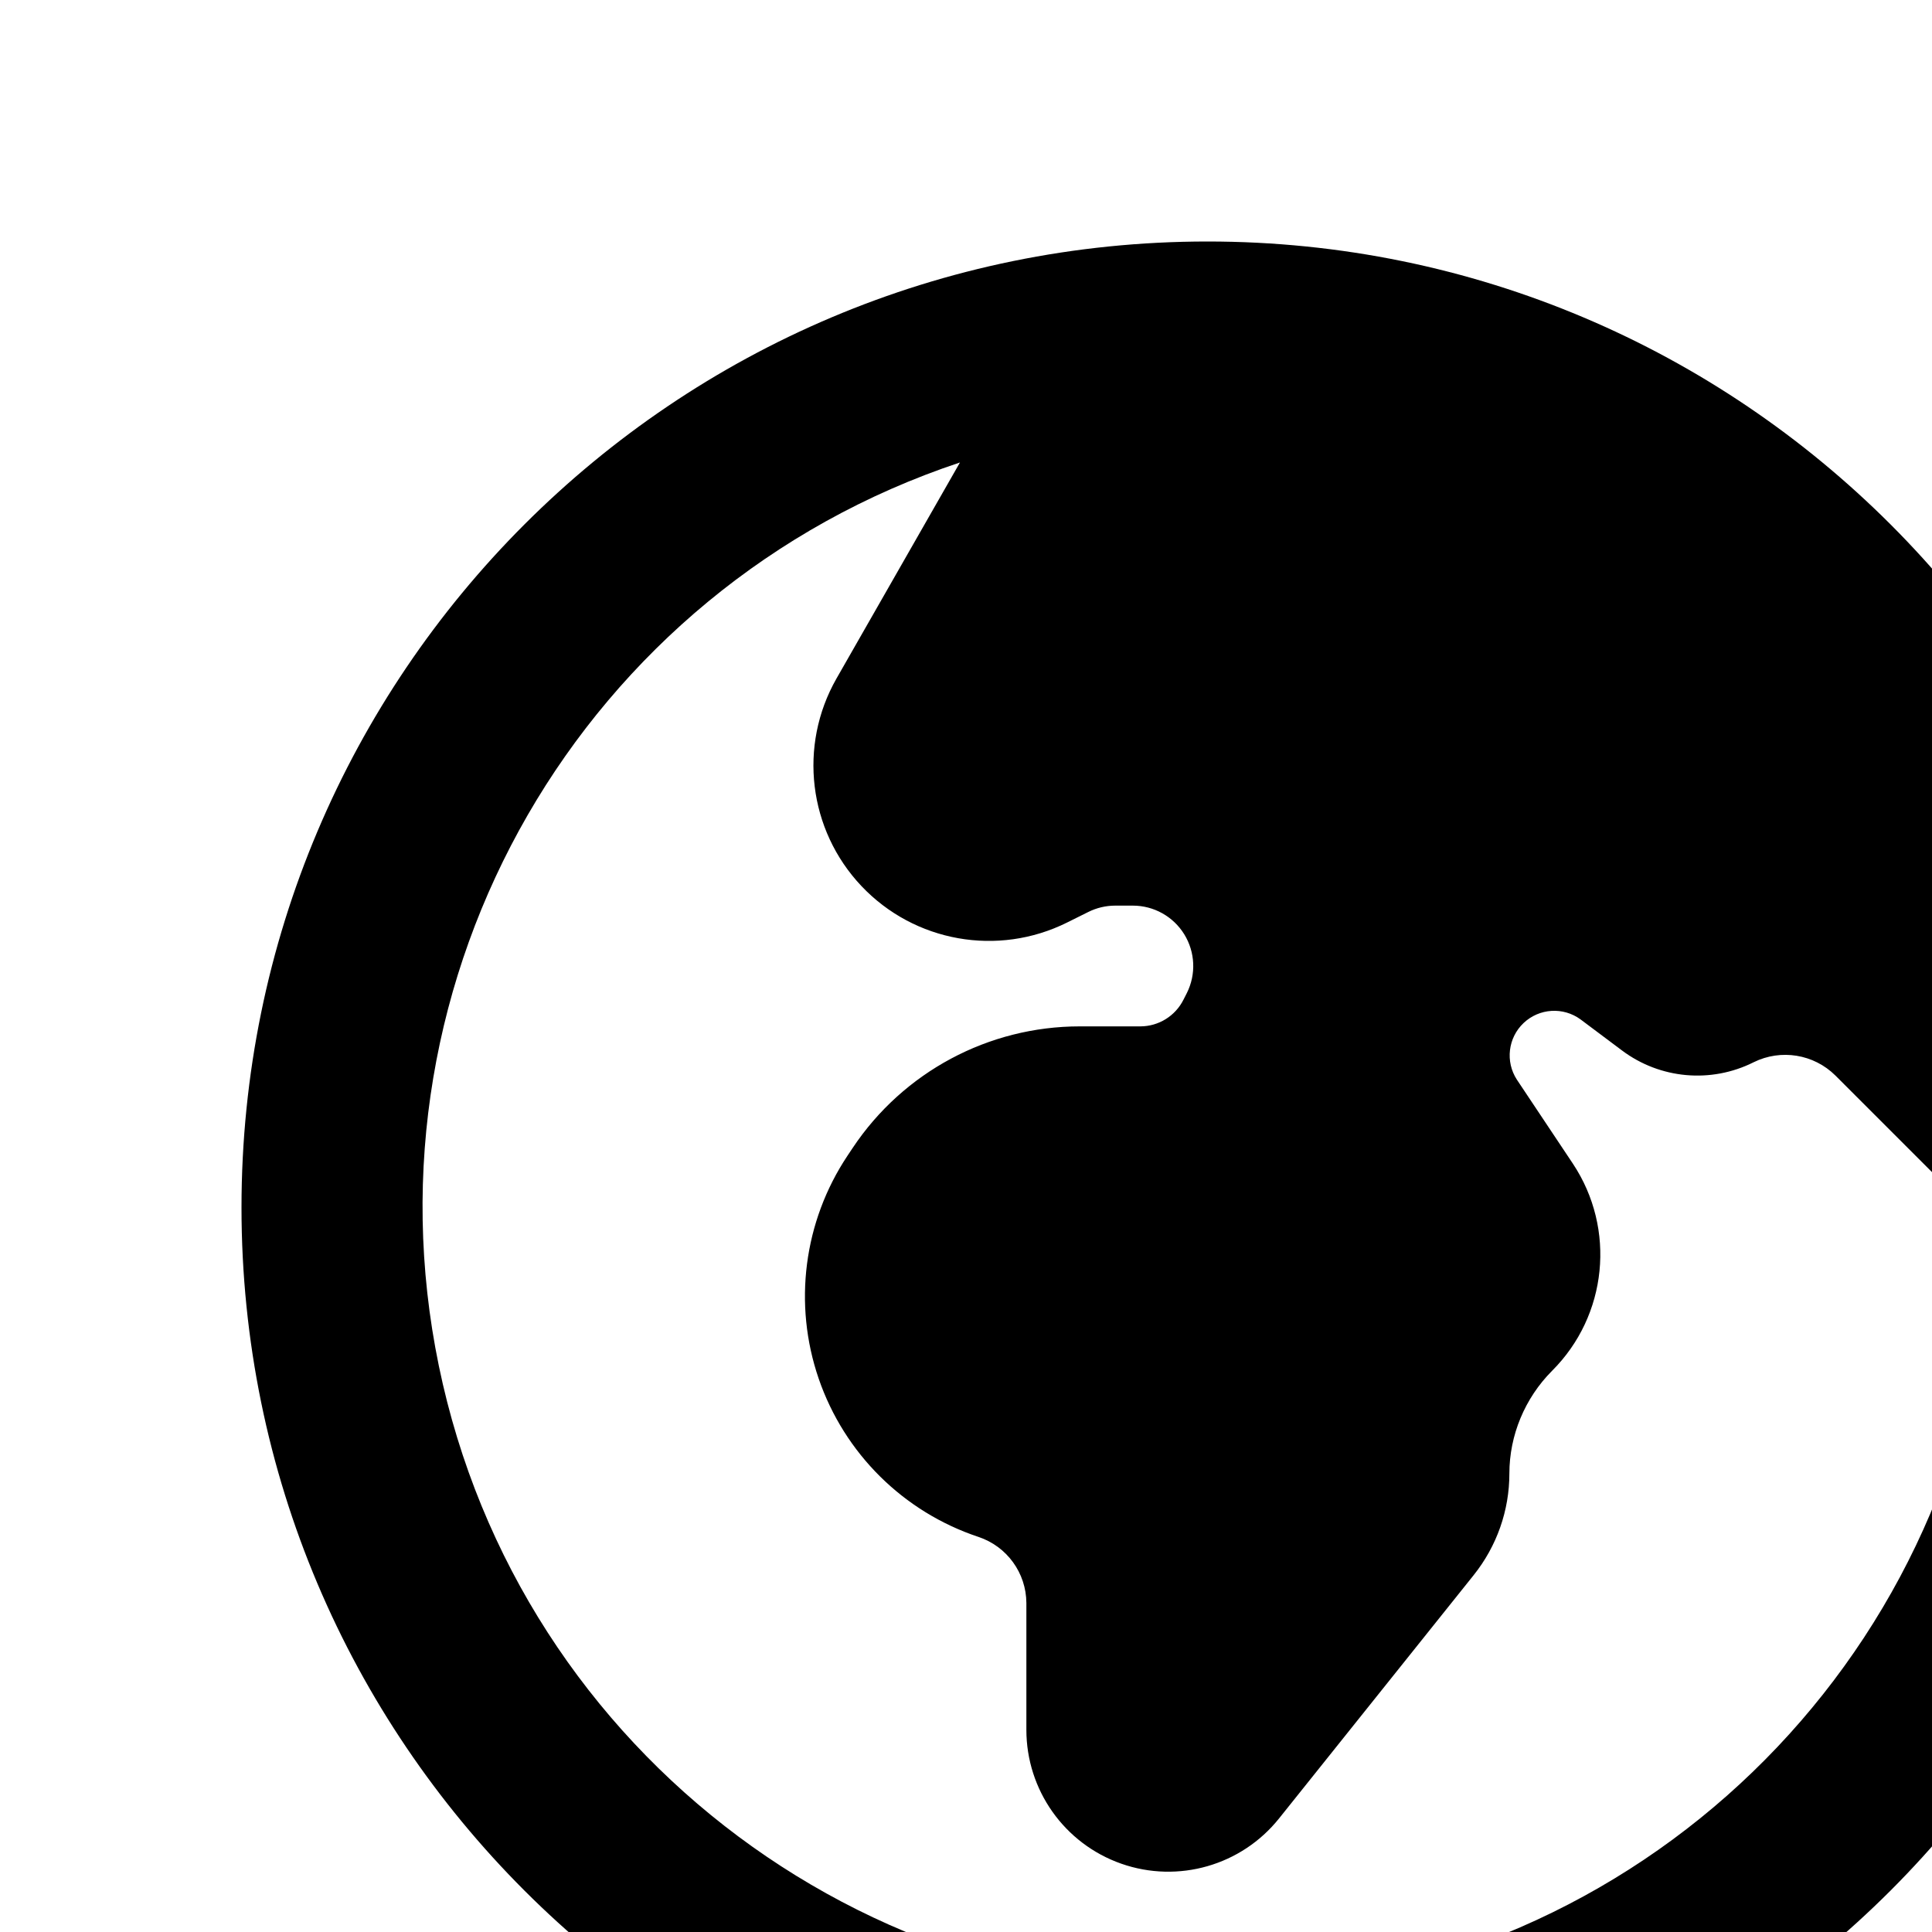
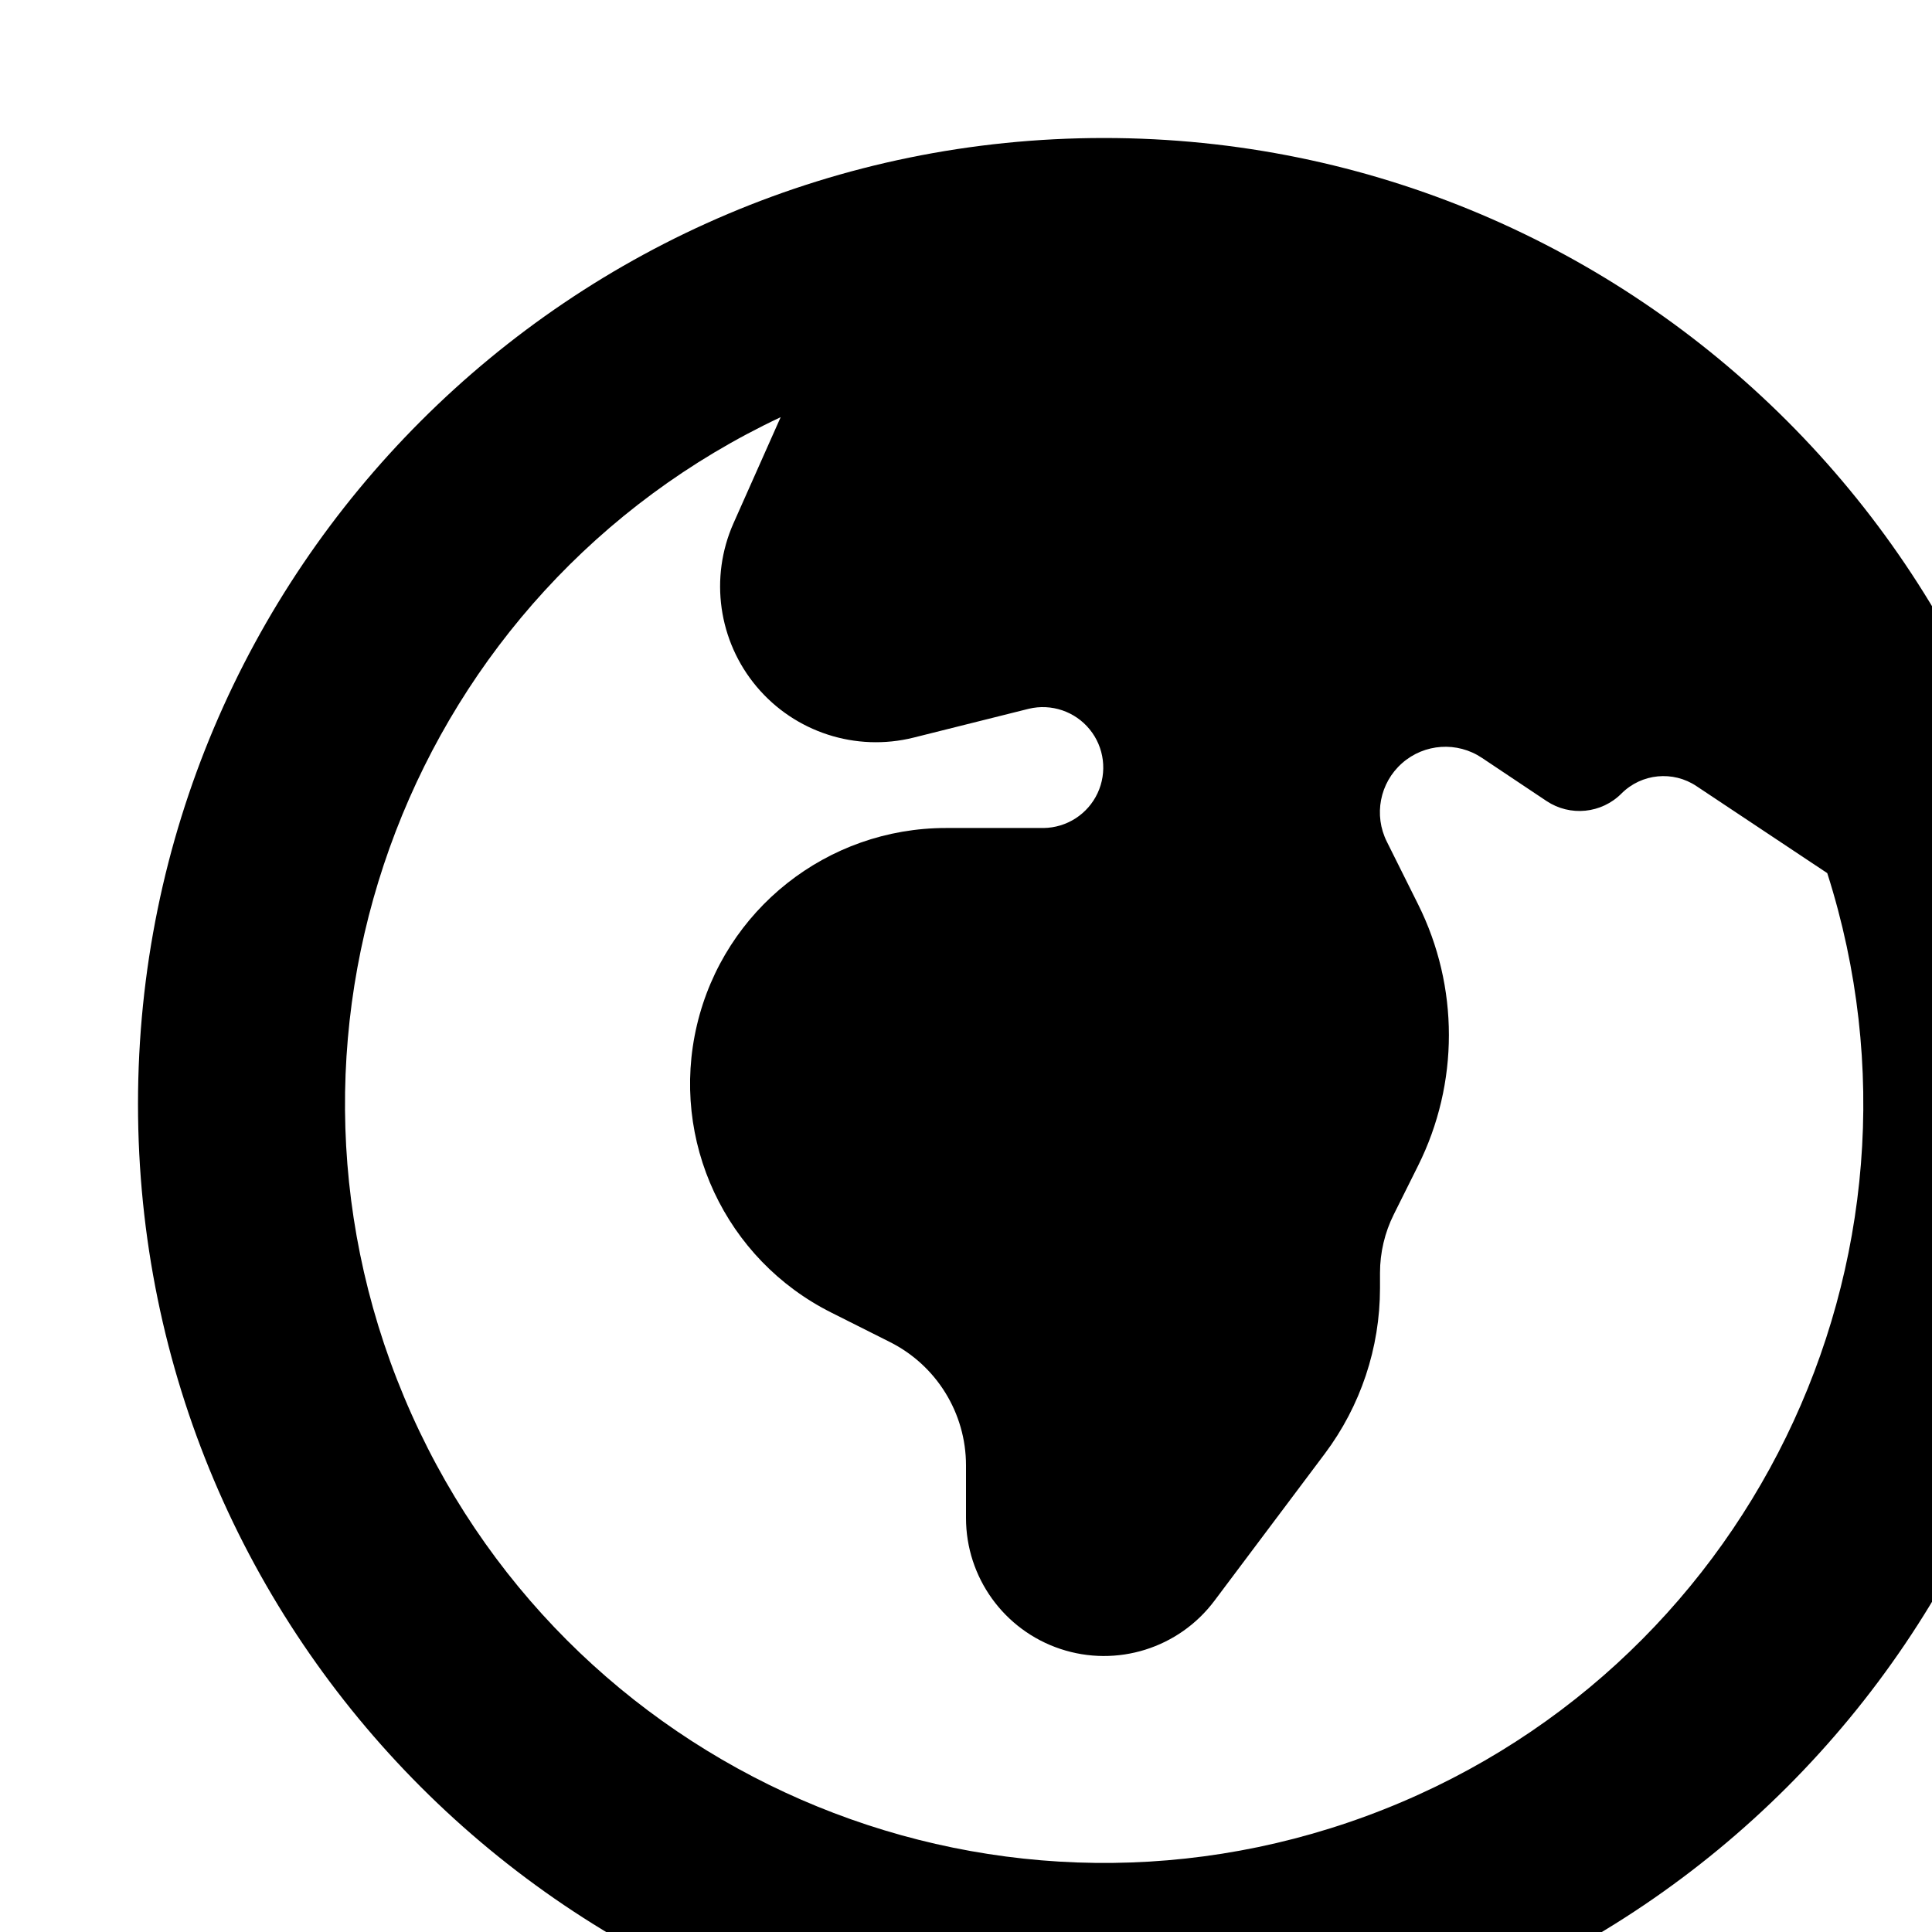
<svg xmlns="http://www.w3.org/2000/svg">
-   <path fill-rule="evenodd" d="M18 10a8 8 0 1 1-16 0 8 8 0 0 1 16 0m-1.503.204A6.5 6.5 0 1 1 7.95 3.83L6.927 5.62a1.453 1.453 0 0 0 1.91 2.02l.175-.087a.5.5 0 0 1 .224-.053h.146a.5.5 0 0 1 .447.724l-.028.055a.4.4 0 0 1-.357.221h-.502a2.26 2.26 0 0 0-1.88 1.006l-.044.066a2.1 2.1 0 0 0 1.085 3.156.58.58 0 0 1 .397.547v1.05a1.175 1.175 0 0 0 2.093.734l1.611-2.014c.192-.24.296-.536.296-.842 0-.316.128-.624.353-.85a1.36 1.36 0 0 0 .173-1.716l-.464-.696a.369.369 0 0 1 .527-.499l.343.257a1.04 1.04 0 0 0 1.091.098.59.59 0 0 1 .677.11z" clip-rule="evenodd" />
+   <path fill-rule="evenodd" d="M8 1a7 7 0 1 0 0 14A7 7 0 0 0 8 1M5.657 3.023a5.5 5.5 0 1 0 7.584 3.304l-.947-.63a.43.43 0 0 0-.544.053.43.43 0 0 1-.544.054l-.467-.312a.475.475 0 0 0-.689.608l.226.453a2.12 2.12 0 0 1 0 1.894L10.1 8.8a.95.95 0 0 0-.1.424v.11a2 2 0 0 1-.4 1.2L8.8 11.6A1 1 0 0 1 7 11v-.382a1 1 0 0 0-.553-.894l-.422-.212A1.854 1.854 0 0 1 6.855 6h.707a.438.438 0 1 0-.107-.864l-.835.209a1.129 1.129 0 0 1-1.305-1.553z" clip-rule="evenodd" />
</svg>
